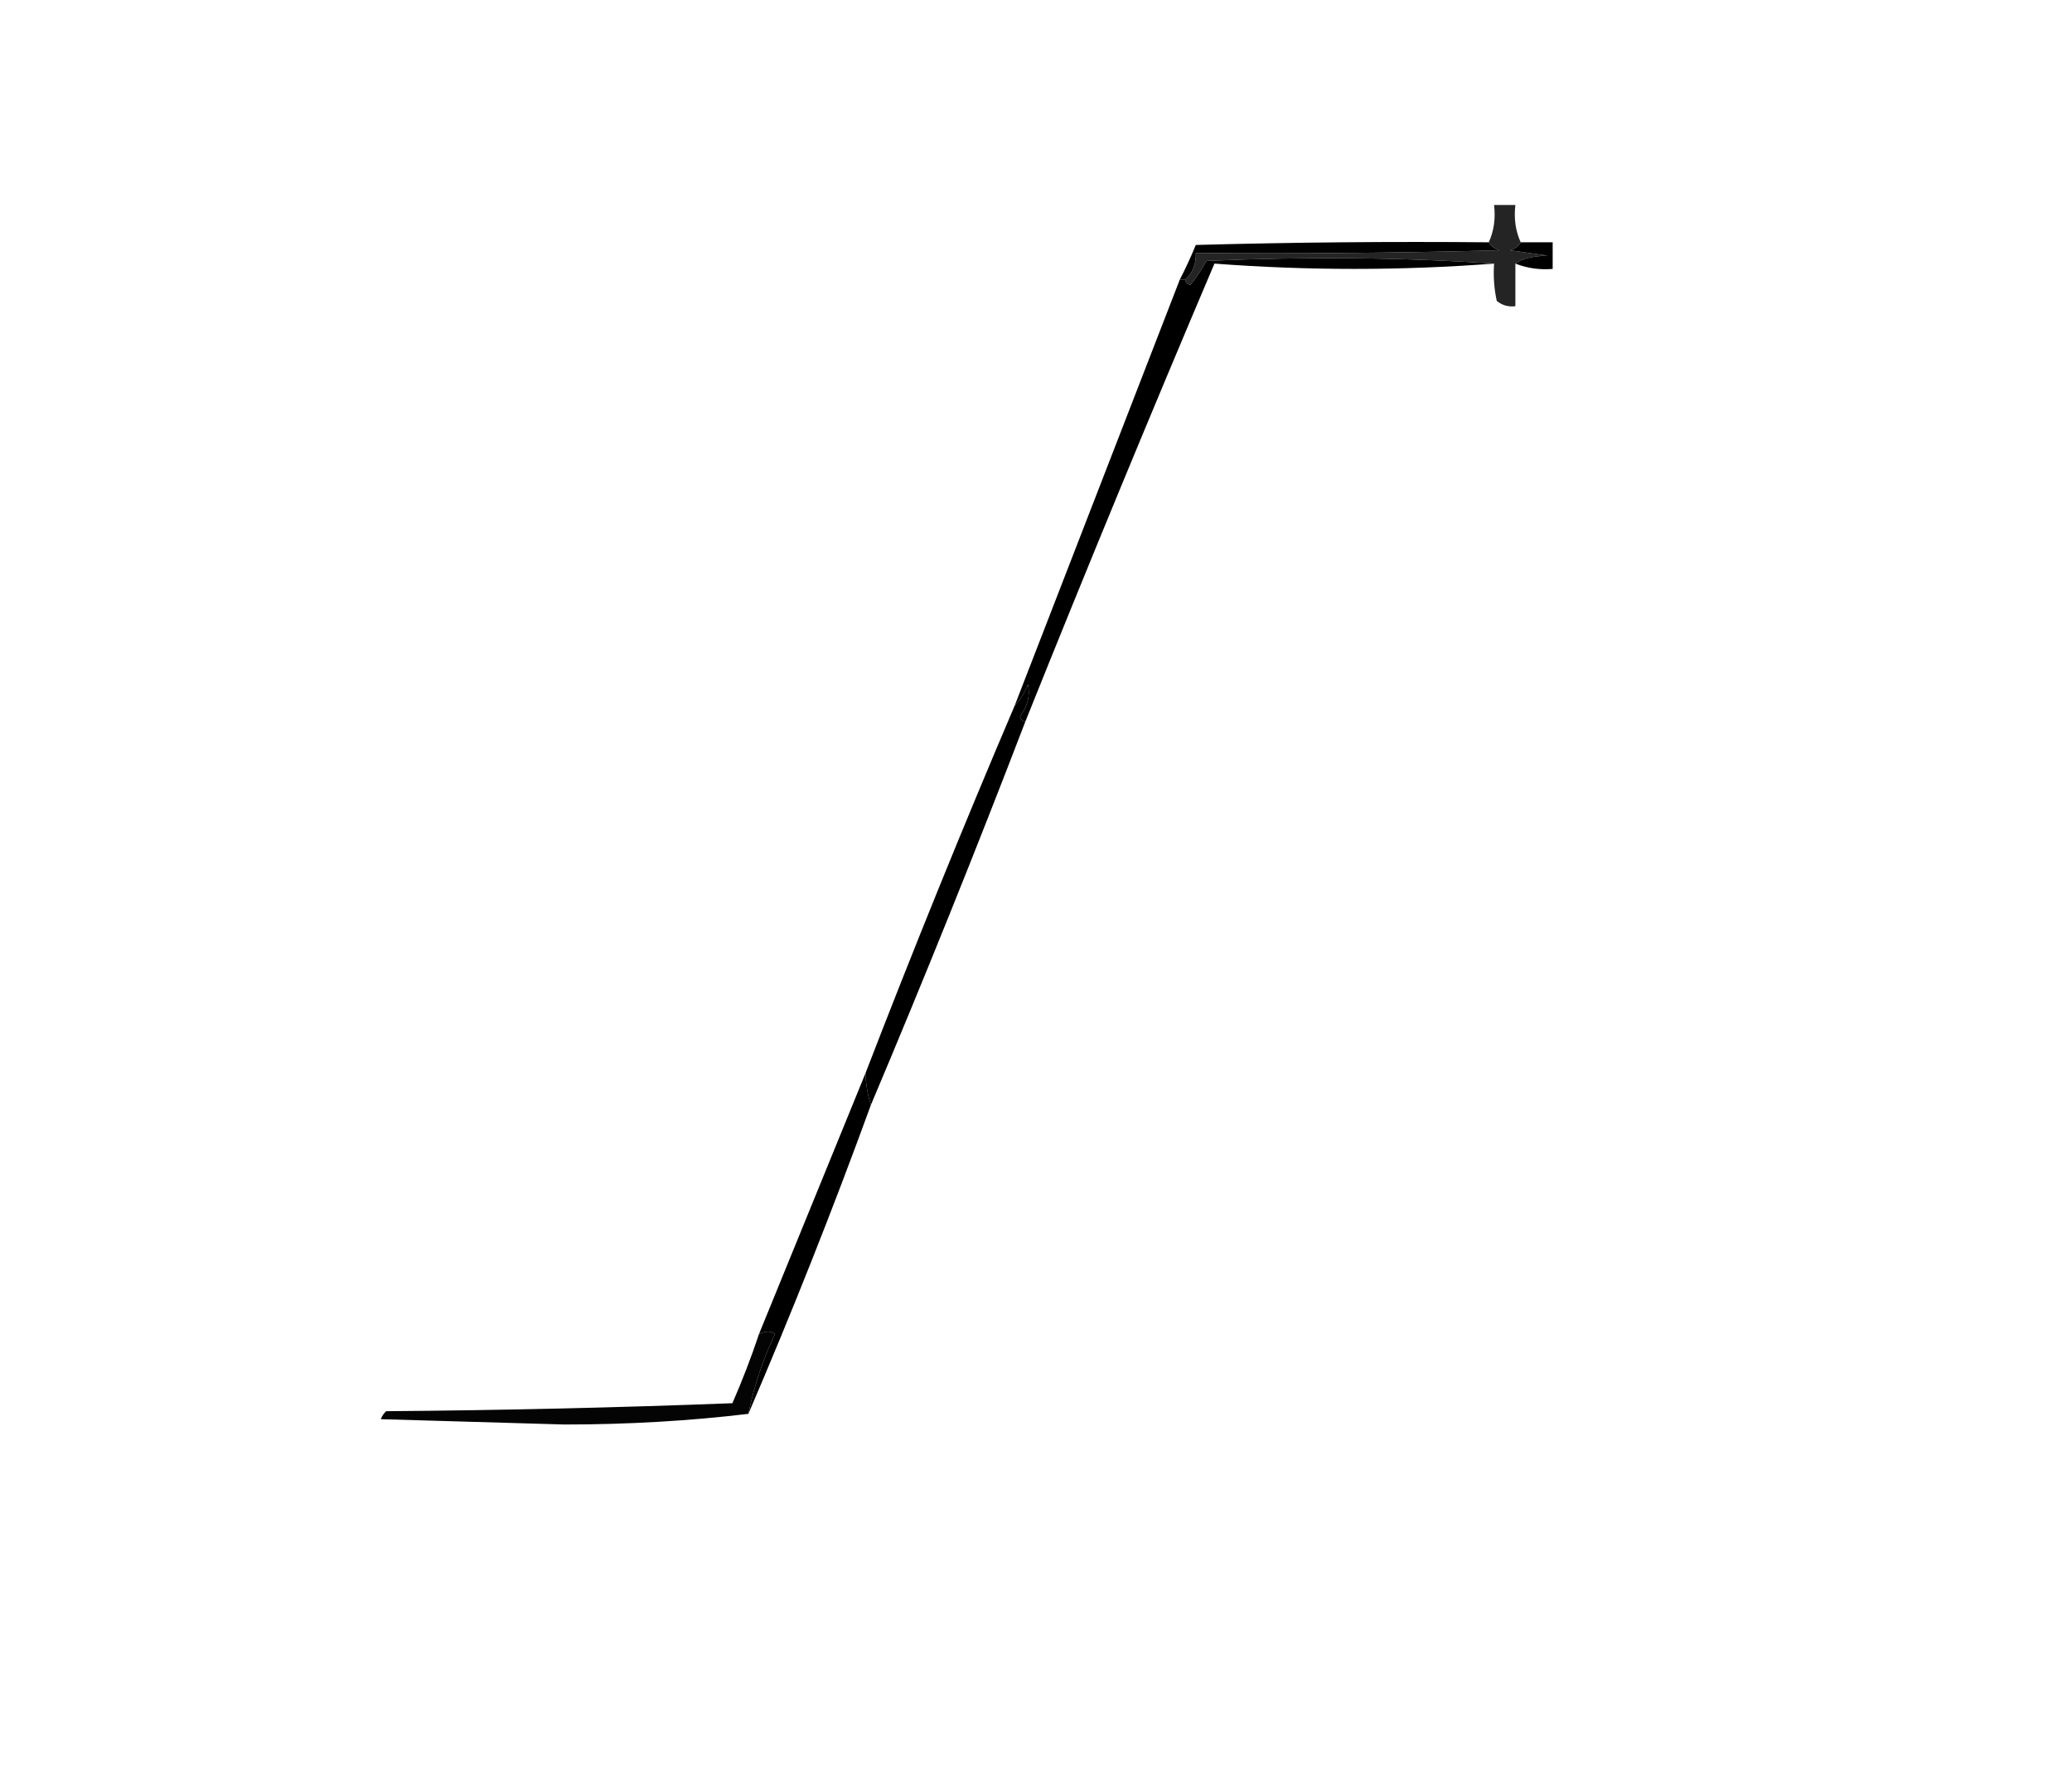
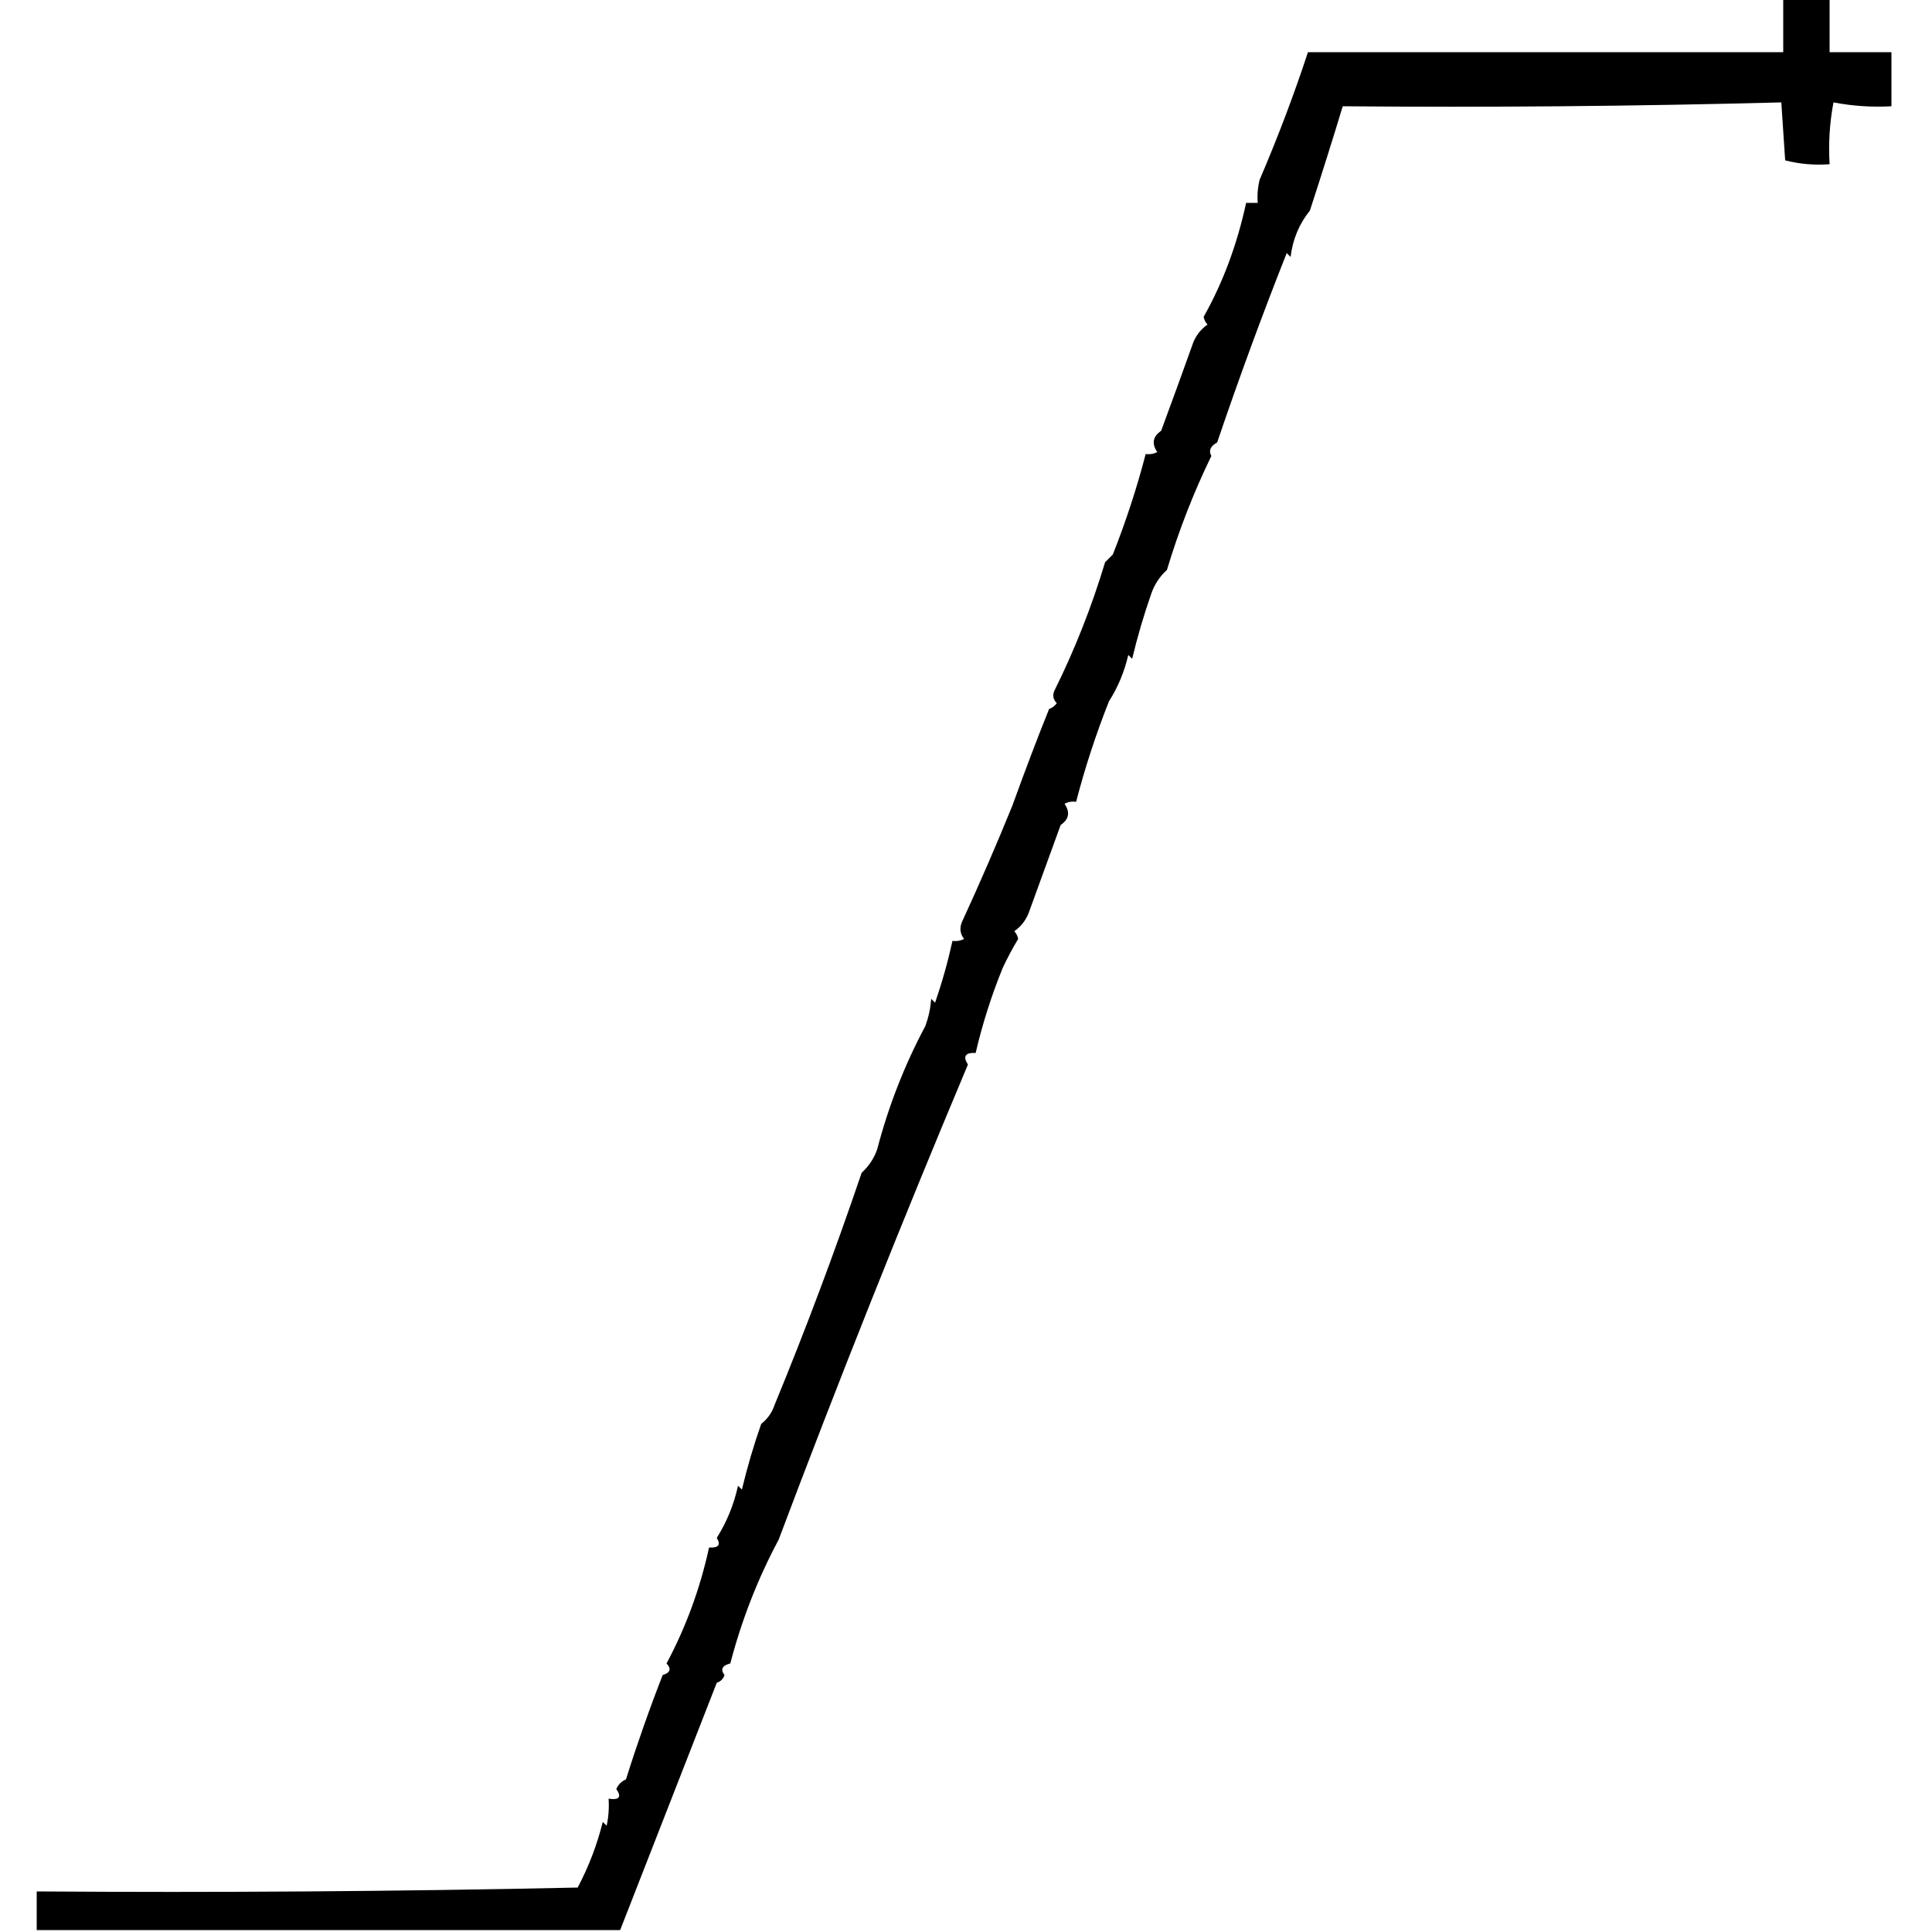
- <svg xmlns="http://www.w3.org/2000/svg" version="1.1" width="389px" height="335px" style="shape-rendering:geometricPrecision; text-rendering:geometricPrecision; image-rendering:optimizeQuality; fill-rule:evenodd; clip-rule:evenodd">
+ <svg xmlns="http://www.w3.org/2000/svg" version="1.1" width="500px" height="500px" style="shape-rendering:geometricPrecision; text-rendering:geometricPrecision; image-rendering:optimizeQuality; fill-rule:evenodd; clip-rule:evenodd">
  <g>
-     <path style="opacity:0.884" fill="#080808" d="M 285.5,45.5 C 285.082,46.222 284.416,46.722 283.5,47C 285.833,47.333 288.167,47.667 290.5,48C 287.681,48.103 285.681,48.603 284.5,49.5C 284.5,52.167 284.5,54.833 284.5,57.5C 283.178,57.67 282.011,57.337 281,56.5C 280.503,54.19 280.337,51.857 280.5,49.5C 263.241,48.341 245.241,48.174 226.5,49C 225.624,50.586 224.624,52.086 223.5,53.5C 222.893,53.376 222.56,53.043 222.5,52.5C 223.931,51.22 224.598,49.553 224.5,47.5C 243.503,47.667 262.503,47.5 281.5,47C 280.584,46.722 279.918,46.222 279.5,45.5C 280.468,43.393 280.802,41.059 280.5,38.5C 281.833,38.5 283.167,38.5 284.5,38.5C 284.198,41.059 284.532,43.393 285.5,45.5 Z" />
-   </g>
-   <g>
-     <path style="opacity:1" fill="#3b0000003b3b" d="M 279.5,45.5 C 279.918,46.222 280.584,46.722 281.5,47C 262.503,47.5 243.503,47.667 224.5,47.5C 224.598,49.553 223.931,51.22 222.5,52.5C 222.167,52.5 221.833,52.5 221.5,52.5C 222.594,50.388 223.594,48.221 224.5,46C 242.83,45.5 261.164,45.333 279.5,45.5 Z" />
-   </g>
-   <g>
-     <path style="opacity:1" fill="#000000" d="M 285.5,45.5 C 287.5,45.5 289.5,45.5 291.5,45.5C 291.5,47.167 291.5,48.833 291.5,50.5C 289.05,50.702 286.717,50.369 284.5,49.5C 285.681,48.603 287.681,48.103 290.5,48C 288.167,47.667 285.833,47.333 283.5,47C 284.416,46.722 285.082,46.222 285.5,45.5 Z" />
-   </g>
-   <g>
-     <path style="opacity:1" fill="#000000" d="M 280.5,49.5 C 263,50.827 245.5,50.827 228,49.5C 215.875,78.041 204.042,106.707 192.5,135.5C 191.957,135.44 191.624,135.107 191.5,134.5C 192.929,132.669 193.429,130.669 193,128.5C 192.392,130.066 191.558,131.4 190.5,132.5C 200.827,105.844 211.16,79.177 221.5,52.5C 221.833,52.5 222.167,52.5 222.5,52.5C 222.56,53.043 222.893,53.376 223.5,53.5C 224.624,52.086 225.624,50.586 226.5,49C 245.241,48.174 263.241,48.341 280.5,49.5 Z" />
-   </g>
-   <g>
-     <path style="opacity:1" fill="#000000" d="M 192.5,135.5 C 183.204,159.736 173.538,183.736 163.5,207.5C 162.851,205.373 162.517,203.373 162.5,201.5C 171.462,178.264 180.796,155.264 190.5,132.5C 191.558,131.4 192.392,130.066 193,128.5C 193.429,130.669 192.929,132.669 191.5,134.5C 191.624,135.107 191.957,135.44 192.5,135.5 Z" />
-   </g>
-   <g>
-     <path style="opacity:1" fill="#000000" d="M 162.5,201.5 C 162.517,203.373 162.851,205.373 163.5,207.5C 156.353,227.115 148.686,246.448 140.5,265.5C 141.556,260.331 143.223,255.331 145.5,250.5C 144.767,249.913 143.767,249.913 142.5,250.5C 149.167,234.167 155.833,217.833 162.5,201.5 Z" />
-   </g>
-   <g>
-     <path style="opacity:0.982" fill="#000000" d="M 140.5,265.5 C 129.353,266.832 117.853,267.499 106,267.5C 94.5,267.167 83,266.833 71.5,266.5C 71.709,265.914 72.043,265.414 72.5,265C 94.174,264.833 115.841,264.333 137.5,263.5C 139.37,259.221 141.036,254.888 142.5,250.5C 143.767,249.913 144.767,249.913 145.5,250.5C 143.223,255.331 141.556,260.331 140.5,265.5 Z" />
+     <path style="opacity:1" fill="#000000" d="M 461.5,-0.5 C 465.5,-0.5 469.5,-0.5 473.5,-0.5C 473.5,4.167 473.5,8.833 473.5,13.5C 478.833,13.5 484.167,13.5 489.5,13.5C 489.5,18.167 489.5,22.833 489.5,27.5C 484.435,27.781 479.435,27.448 474.5,26.5C 473.505,31.792 473.172,37.125 473.5,42.5C 469.563,42.794 465.73,42.46 462,41.5C 461.667,36.5 461.333,31.5 461,26.5C 423.239,27.496 385.406,27.83 347.5,27.5C 344.976,35.842 342.143,44.842 339,54.5C 336.219,57.948 334.553,61.948 334,66.5C 333.667,66.167 333.333,65.833 333,65.5C 326.659,81.505 320.659,97.838 315,114.5C 313.242,115.469 312.742,116.636 313.5,118C 308.893,127.479 305.06,137.312 302,147.5C 300.17,149.158 298.836,151.158 298,153.5C 296.043,159.08 294.377,164.747 293,170.5C 292.667,170.167 292.333,169.833 292,169.5C 290.993,173.852 289.327,177.852 287,181.5C 283.622,190.023 280.789,198.69 278.5,207.5C 277.448,207.351 276.448,207.517 275.5,208C 276.99,210.2 276.657,212.034 274.5,213.5C 271.833,220.833 269.167,228.167 266.5,235.5C 265.766,237.815 264.432,239.648 262.5,241C 263.022,241.561 263.355,242.228 263.5,243C 262.047,245.405 260.713,247.905 259.5,250.5C 256.577,257.671 254.244,265.004 252.5,272.5C 249.795,272.38 249.128,273.38 250.5,275.5C 233.135,316.834 216.801,357.834 201.5,398.5C 196.112,408.568 191.946,419.235 189,430.5C 186.891,431.035 186.391,432.035 187.5,433.5C 187.167,434.5 186.5,435.167 185.5,435.5C 177.166,456.834 168.833,478.167 160.5,499.5C 110.167,499.5 59.833,499.5 9.5,499.5C 9.5,496.167 9.5,492.833 9.5,489.5C 56.171,489.833 102.838,489.5 149.5,488.5C 152.349,483.125 154.515,477.458 156,471.5C 156.333,471.833 156.667,472.167 157,472.5C 157.497,470.19 157.663,467.857 157.5,465.5C 160.276,465.911 160.943,465.078 159.5,463C 160.009,461.831 160.842,460.998 162,460.5C 164.86,451.408 168.027,442.408 171.5,433.5C 173.481,432.895 173.815,431.895 172.5,430.5C 177.534,421.07 181.201,411.07 183.5,400.5C 185.942,400.646 186.609,399.813 185.5,398C 188.105,393.861 189.938,389.361 191,384.5C 191.333,384.833 191.667,385.167 192,385.5C 193.377,379.747 195.043,374.08 197,368.5C 198.646,367.221 199.813,365.555 200.5,363.5C 208.595,343.834 216.095,323.834 223,303.5C 224.83,301.842 226.164,299.842 227,297.5C 229.946,286.235 234.112,275.568 239.5,265.5C 240.314,263.234 240.814,260.9 241,258.5C 241.333,258.833 241.667,259.167 242,259.5C 243.815,254.226 245.315,248.892 246.5,243.5C 247.552,243.649 248.552,243.483 249.5,243C 248.446,241.612 248.28,240.112 249,238.5C 253.54,228.655 257.873,218.655 262,208.5C 265.259,199.466 268.425,191.133 271.5,183.5C 272.308,183.192 272.975,182.692 273.5,182C 272.483,180.951 272.316,179.784 273,178.5C 278.207,167.98 282.541,156.98 286,145.5C 286.667,144.833 287.333,144.167 288,143.5C 291.378,134.977 294.211,126.31 296.5,117.5C 297.552,117.649 298.552,117.483 299.5,117C 298.01,114.8 298.343,112.966 300.5,111.5C 303.451,103.518 306.117,96.184 308.5,89.5C 309.234,87.185 310.568,85.352 312.5,84C 311.978,83.439 311.645,82.772 311.5,82C 316.475,73.181 320.142,63.347 322.5,52.5C 323.5,52.5 324.5,52.5 325.5,52.5C 325.338,50.473 325.505,48.473 326,46.5C 330.7,35.549 334.867,24.549 338.5,13.5C 379.5,13.5 420.5,13.5 461.5,13.5C 461.5,8.833 461.5,4.167 461.5,-0.5 Z" />
  </g>
</svg>
